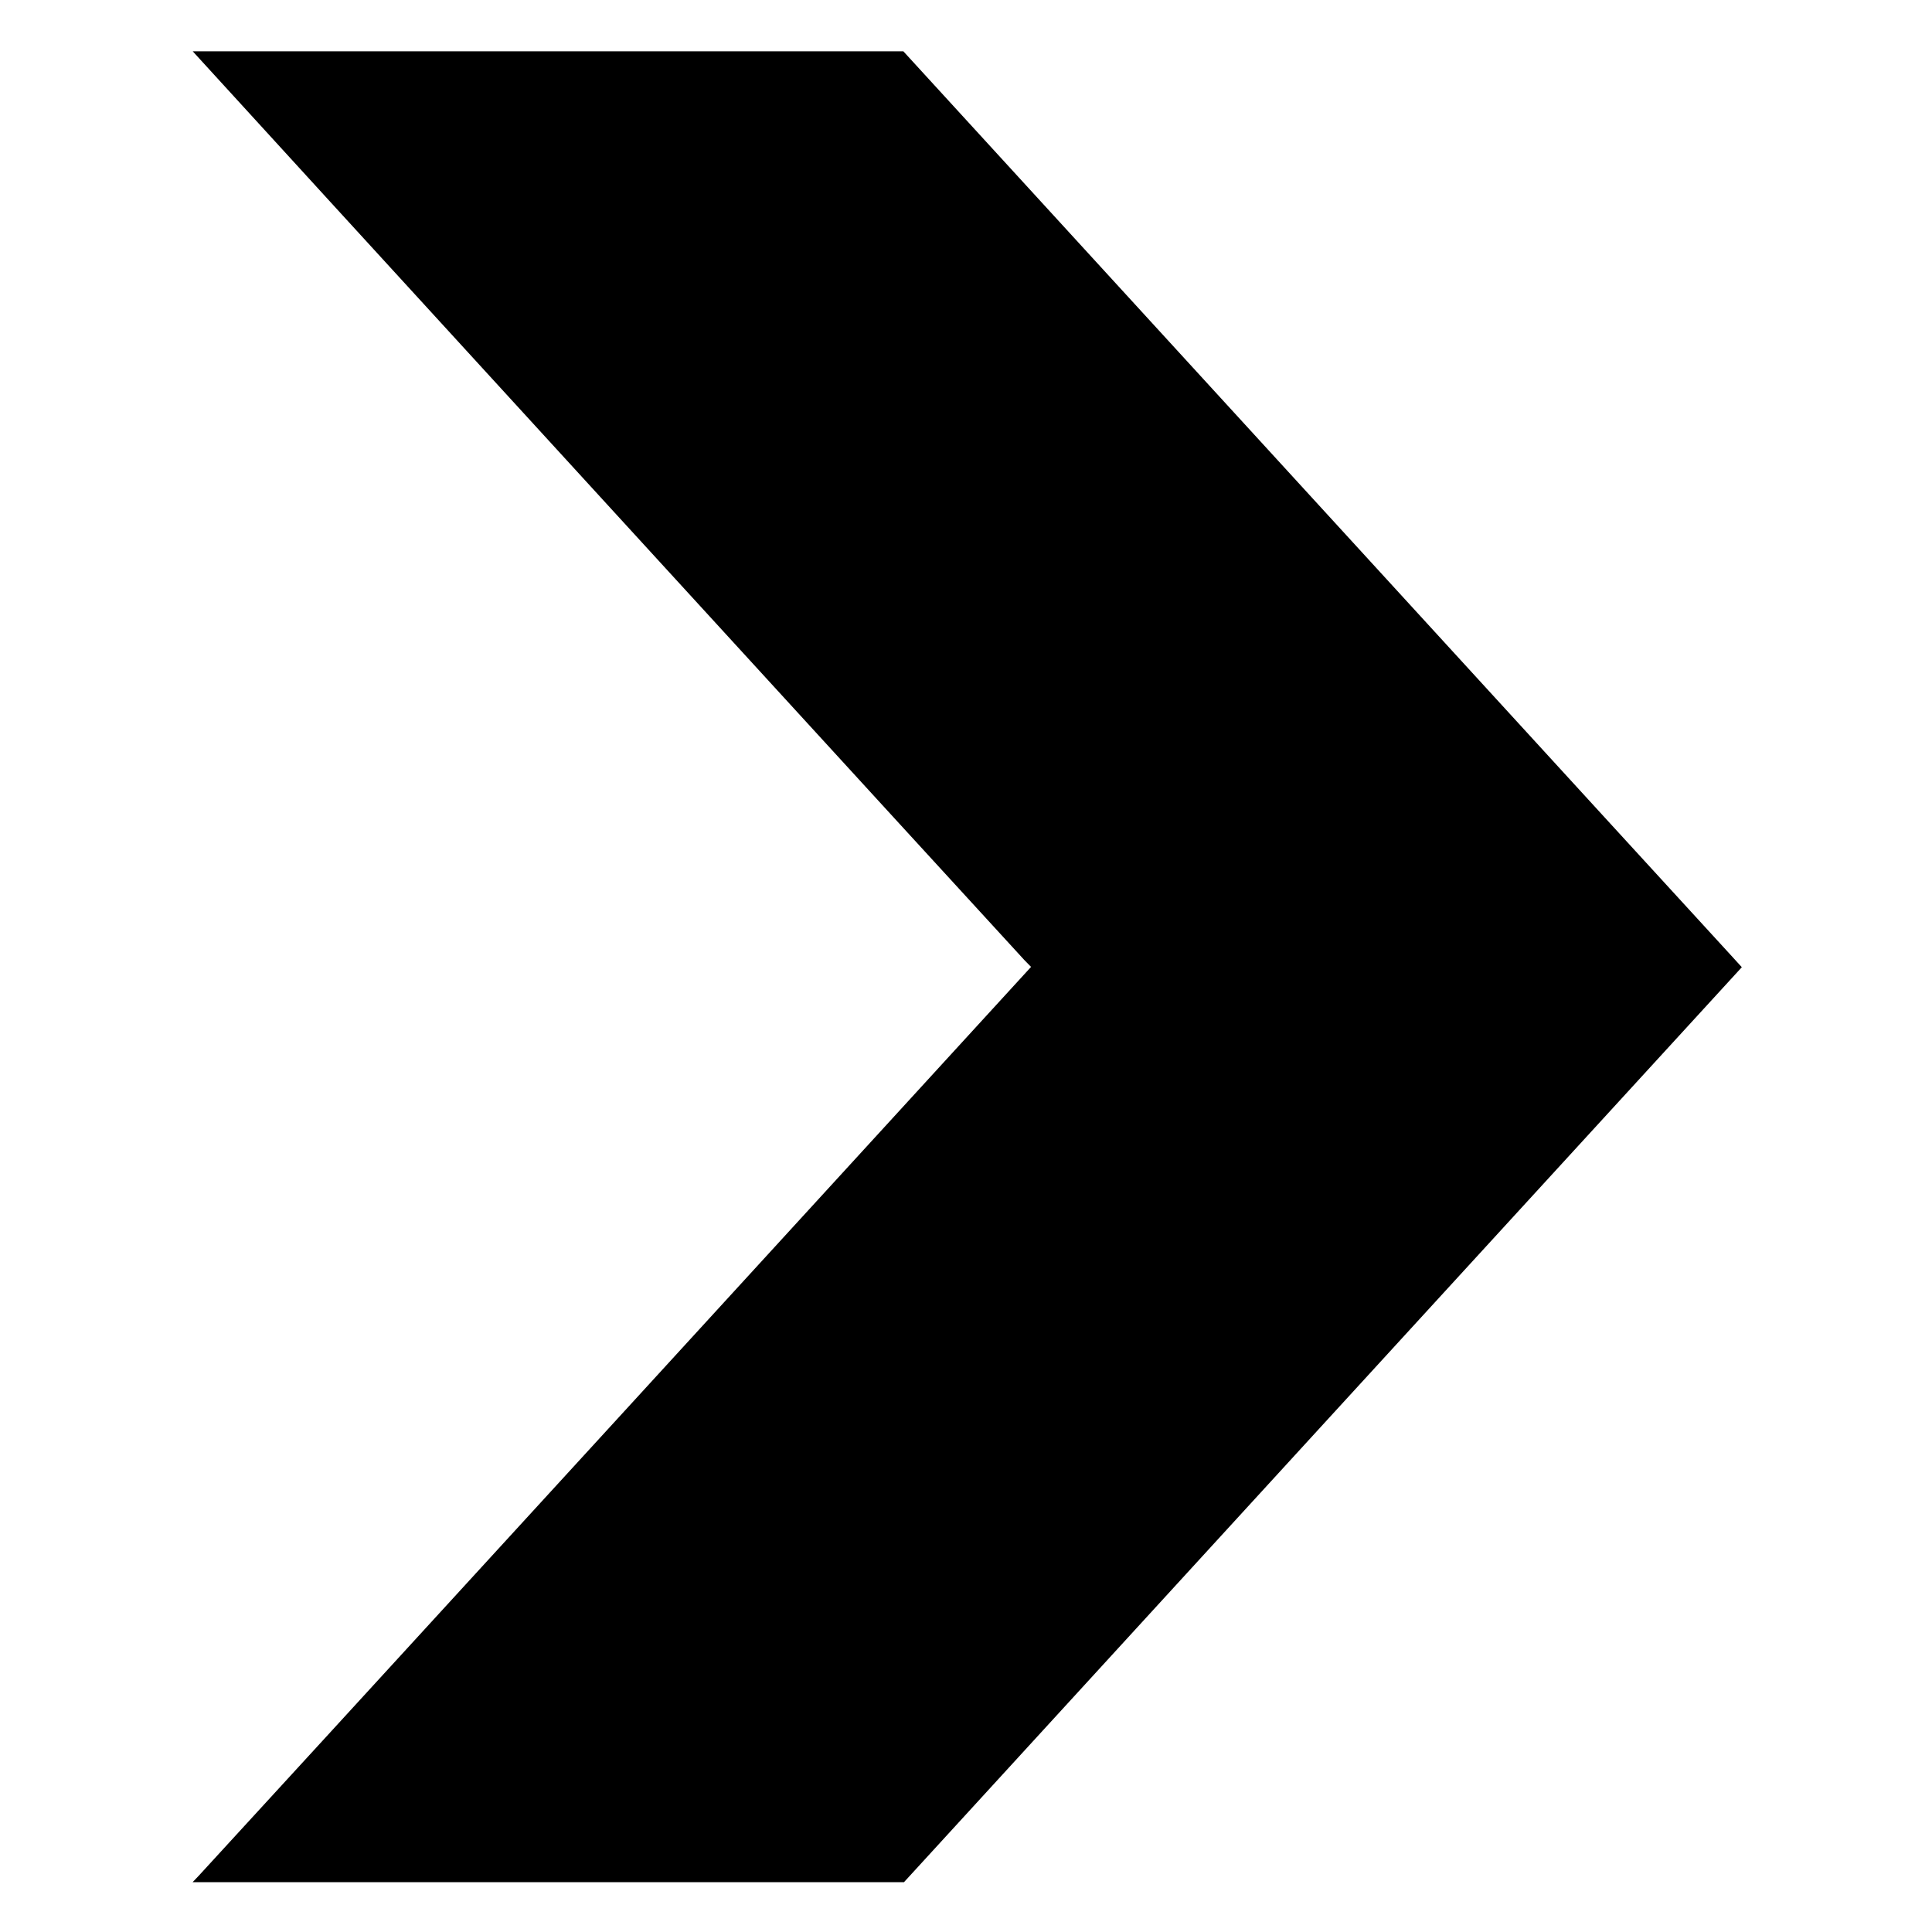
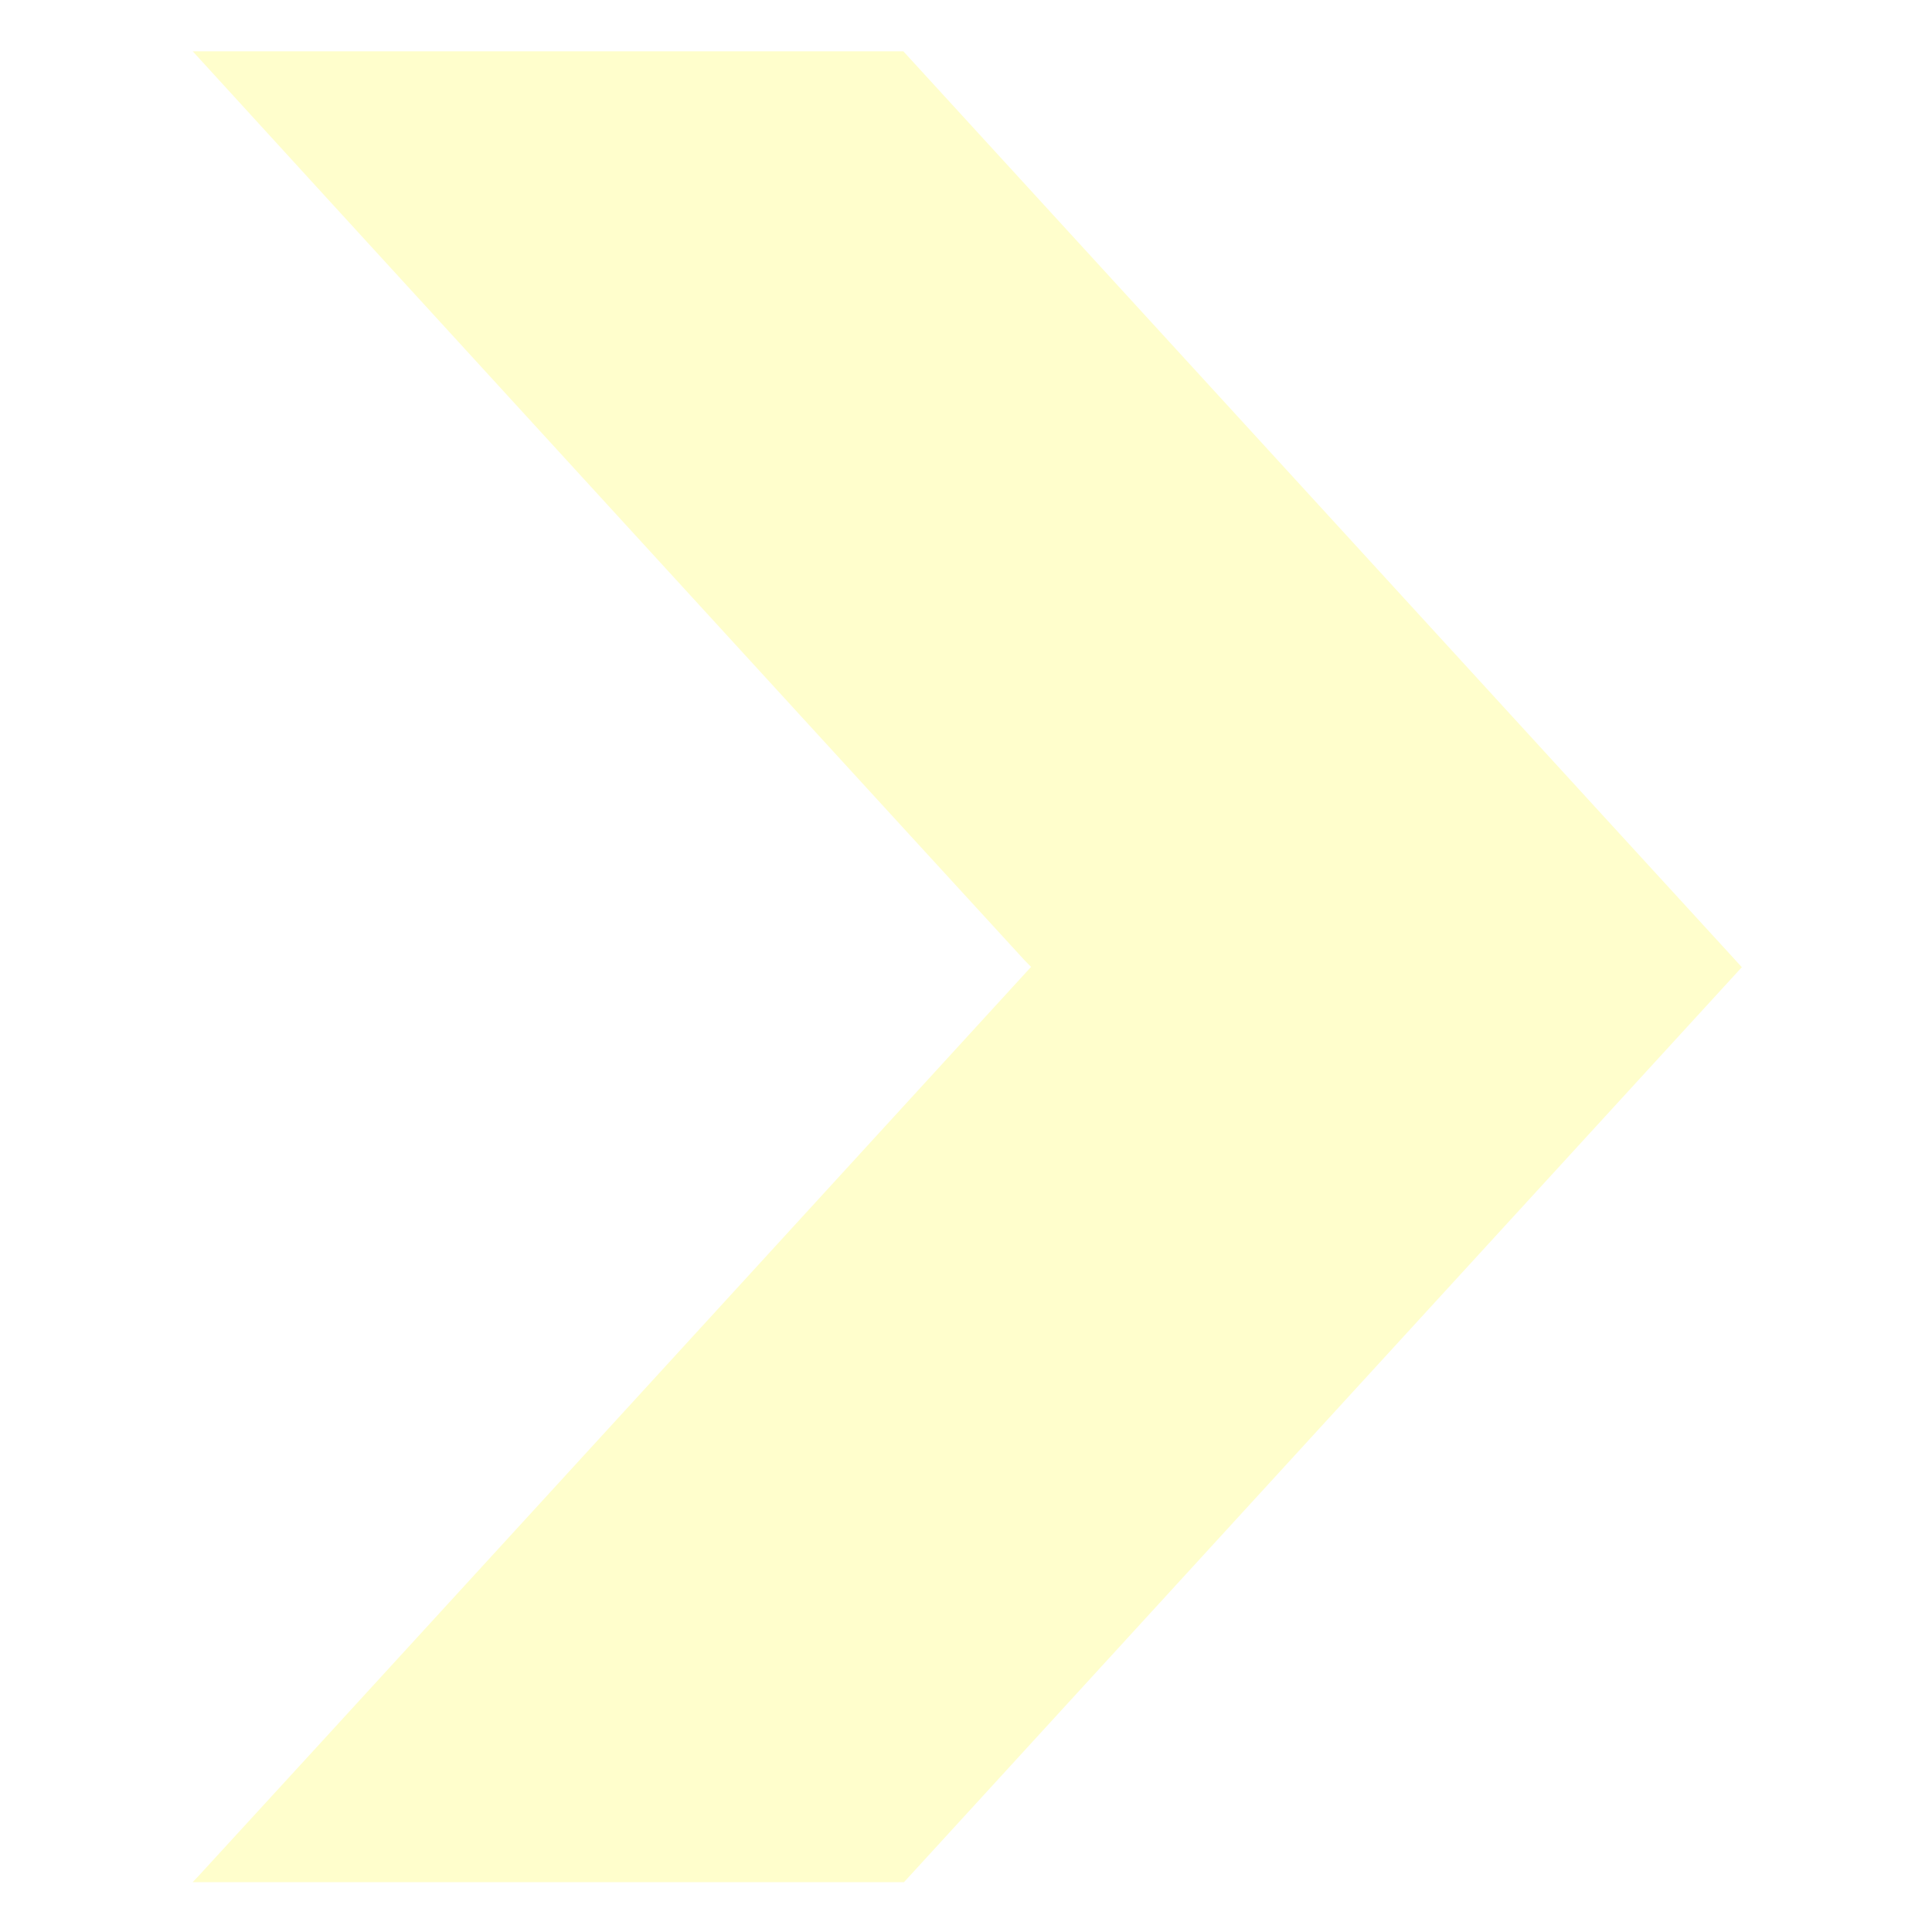
<svg xmlns="http://www.w3.org/2000/svg" version="1.0" width="1280pt" height="1280pt" viewBox="0 0 1280 1280" preserveAspectRatio="xMidYMid meet">
-   <g transform="translate(0,1280) scale(0.1,-0.1)" fill="#000000" stroke="none">
+   <g transform="translate(0,1280) scale(0.1,-0.1)" fill="#FFFECC" stroke="none">
    <path d="M1297 12438 c98 -110 5456 -5964 5490 -5999 l44 -45 -2737 -2990 c-1505 -1644 -2755 -3008 -2777 -3031 l-41 -43 2356 0 2357 0 2775 3031 2776 3031 -61 67 c-34 36 -1283 1401 -2777 3033 l-2717 2968 -2354 0 -2354 0 20 -22z" />
  </g>
</svg>
